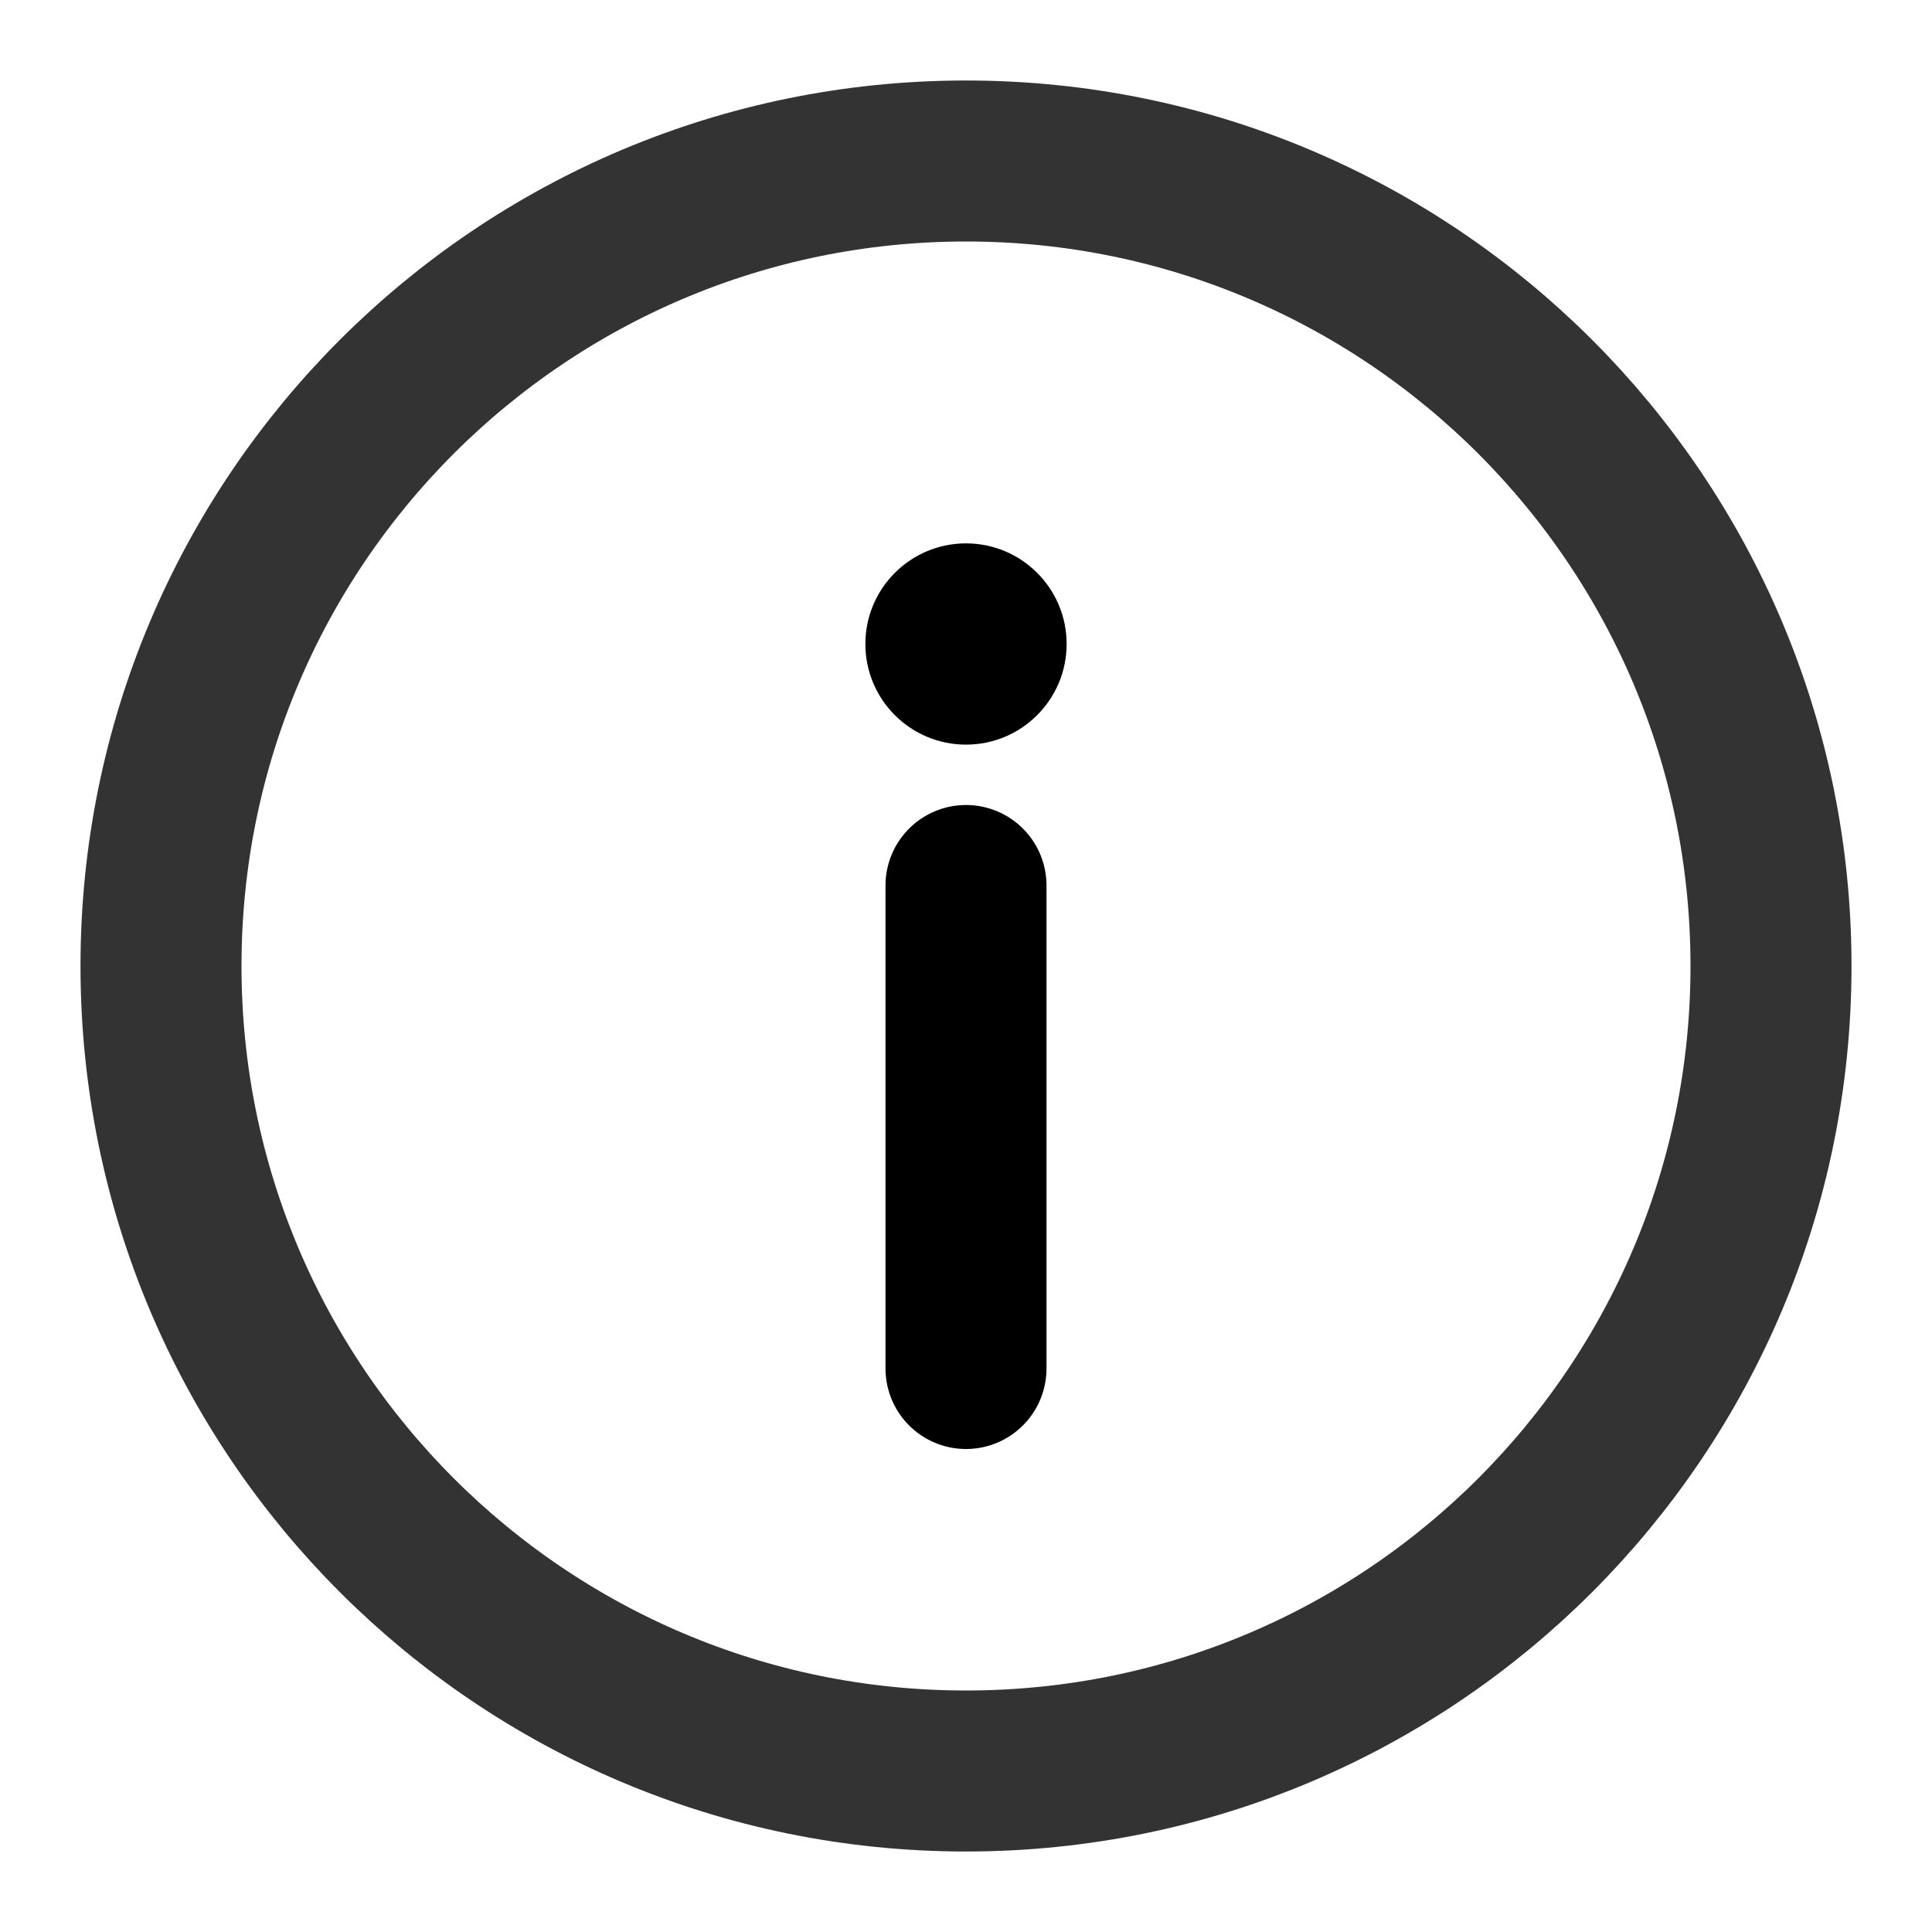
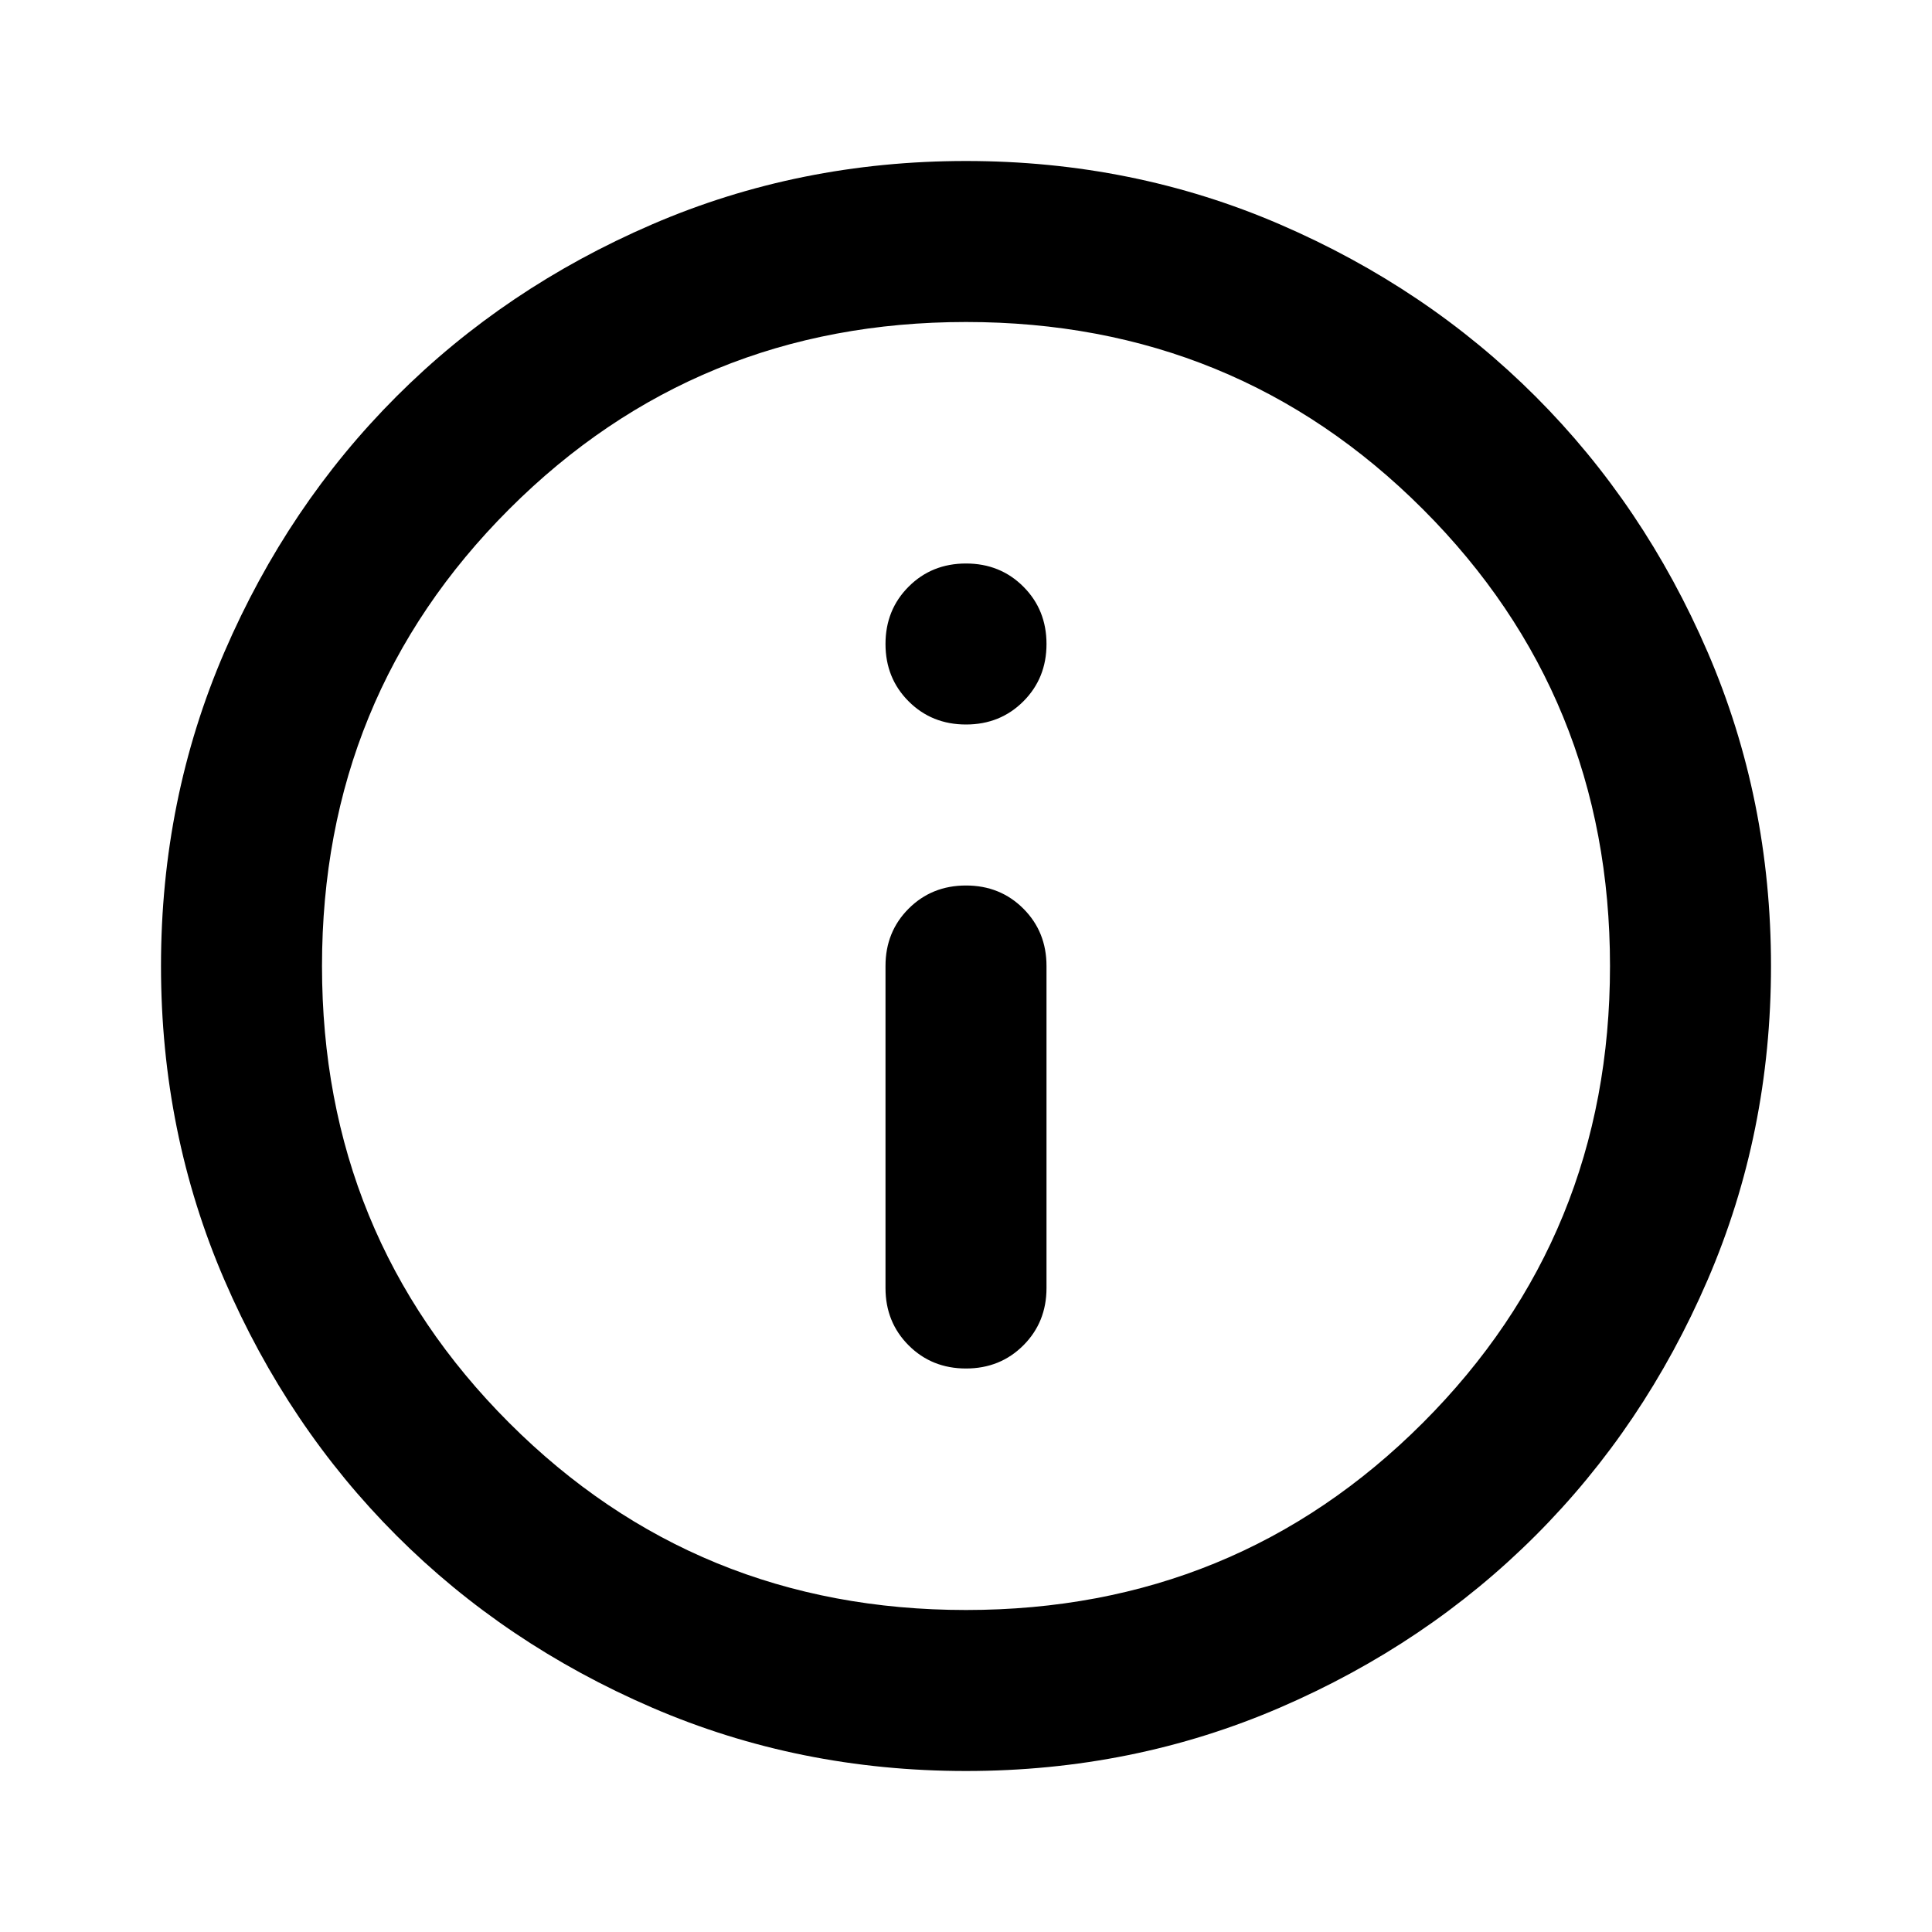
- <svg xmlns="http://www.w3.org/2000/svg" width="24" height="24" viewBox="0 0 24 24" fill="none">
-   <circle cx="12" cy="12" r="10" stroke="#000000" stroke-width="2" stroke-opacity="0.8" fill="none" />
-   <circle cx="12" cy="8" r="1.25" fill="#000000" />
-   <path d="M12 11V17" stroke="#000000" stroke-width="2" stroke-linecap="round" />
+ <svg xmlns="http://www.w3.org/2000/svg" height="24px" viewBox="0 -960 960 960" width="24px" fill="#000000">
+   <path d="M480-280q17 0 28.5-11.5T520-320v-160q0-17-11.5-28.5T480-520q-17 0-28.5 11.5T440-480v160q0 17 11.5 28.5T480-280Zm0-320q17 0 28.5-11.5T520-640q0-17-11.5-28.5T480-680q-17 0-28.5 11.5T440-640q0 17 11.5 28.5T480-600Zm0 520q-83 0-156-31.5T197-197q-54-54-85.5-127T80-480q0-83 31.5-156T197-763q54-54 127-85.5T480-880q83 0 156 31.5T763-763q54 54 85.5 127T880-480q0 83-31.5 156T763-197q-54 54-127 85.5T480-80Zm0-80q134 0 227-93t93-227q0-134-93-227t-227-93q-134 0-227 93t-93 227q0 134 93 227t227 93Zm0-320Z" />
</svg>
